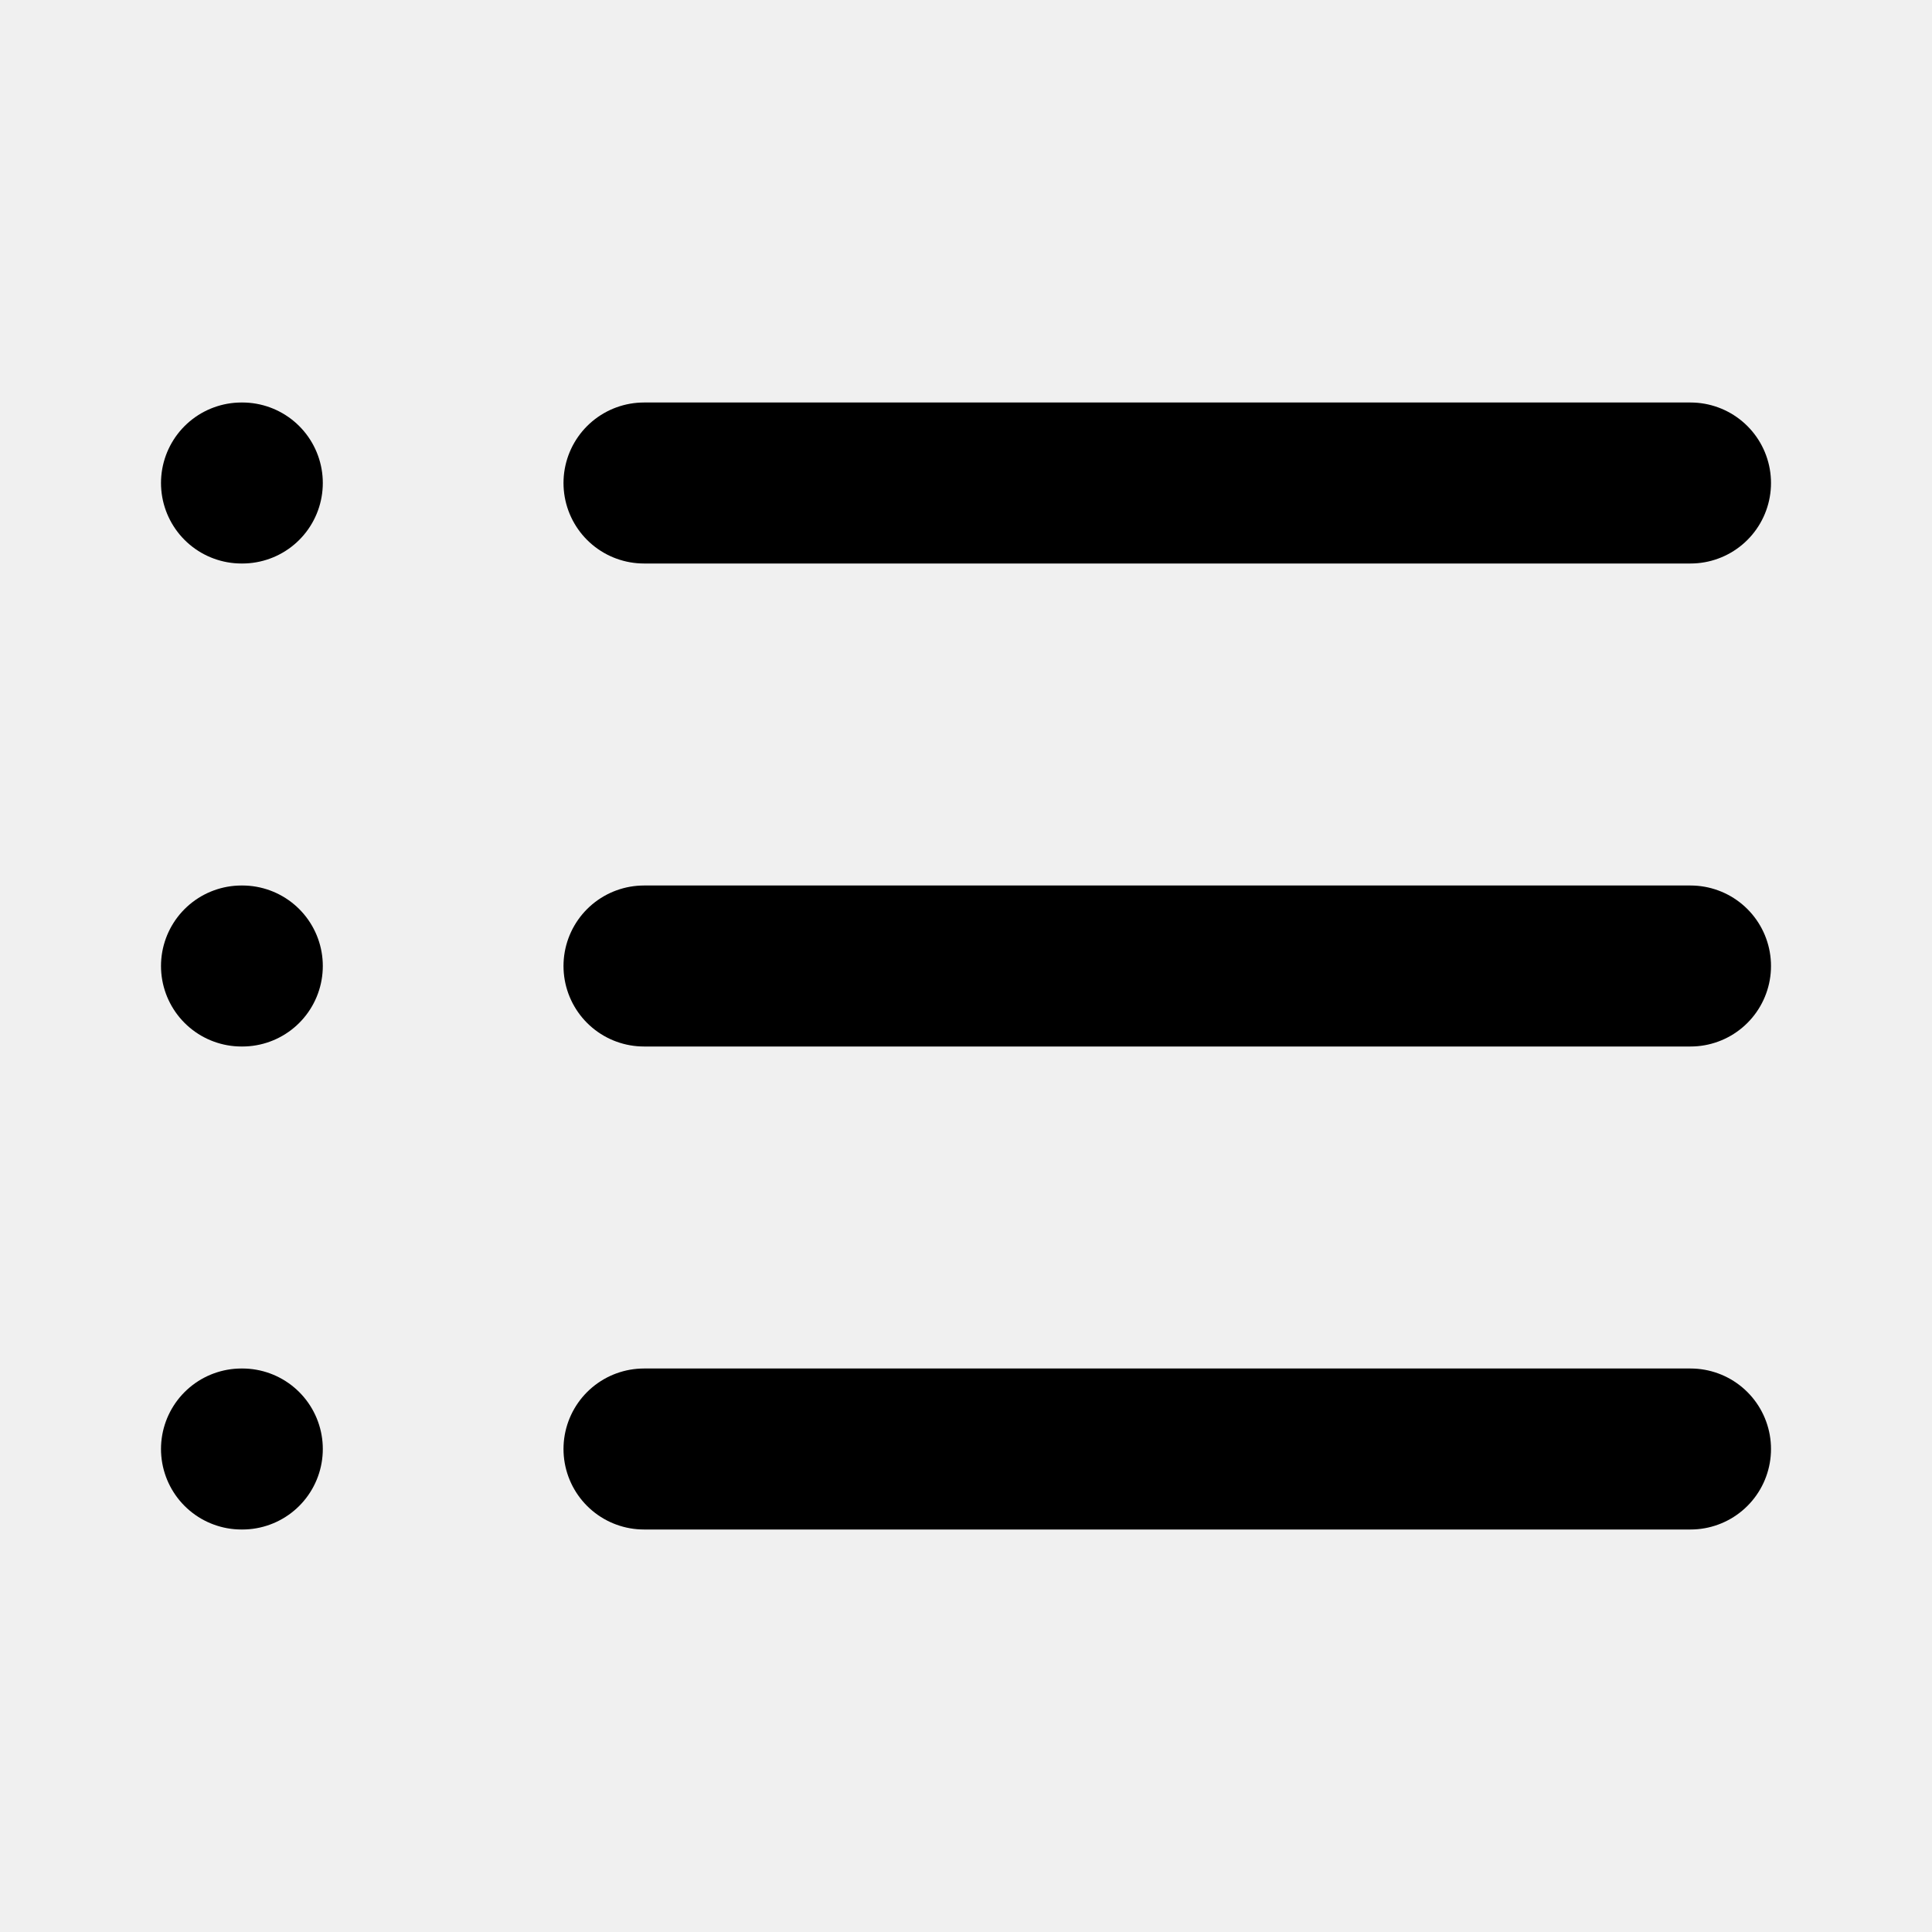
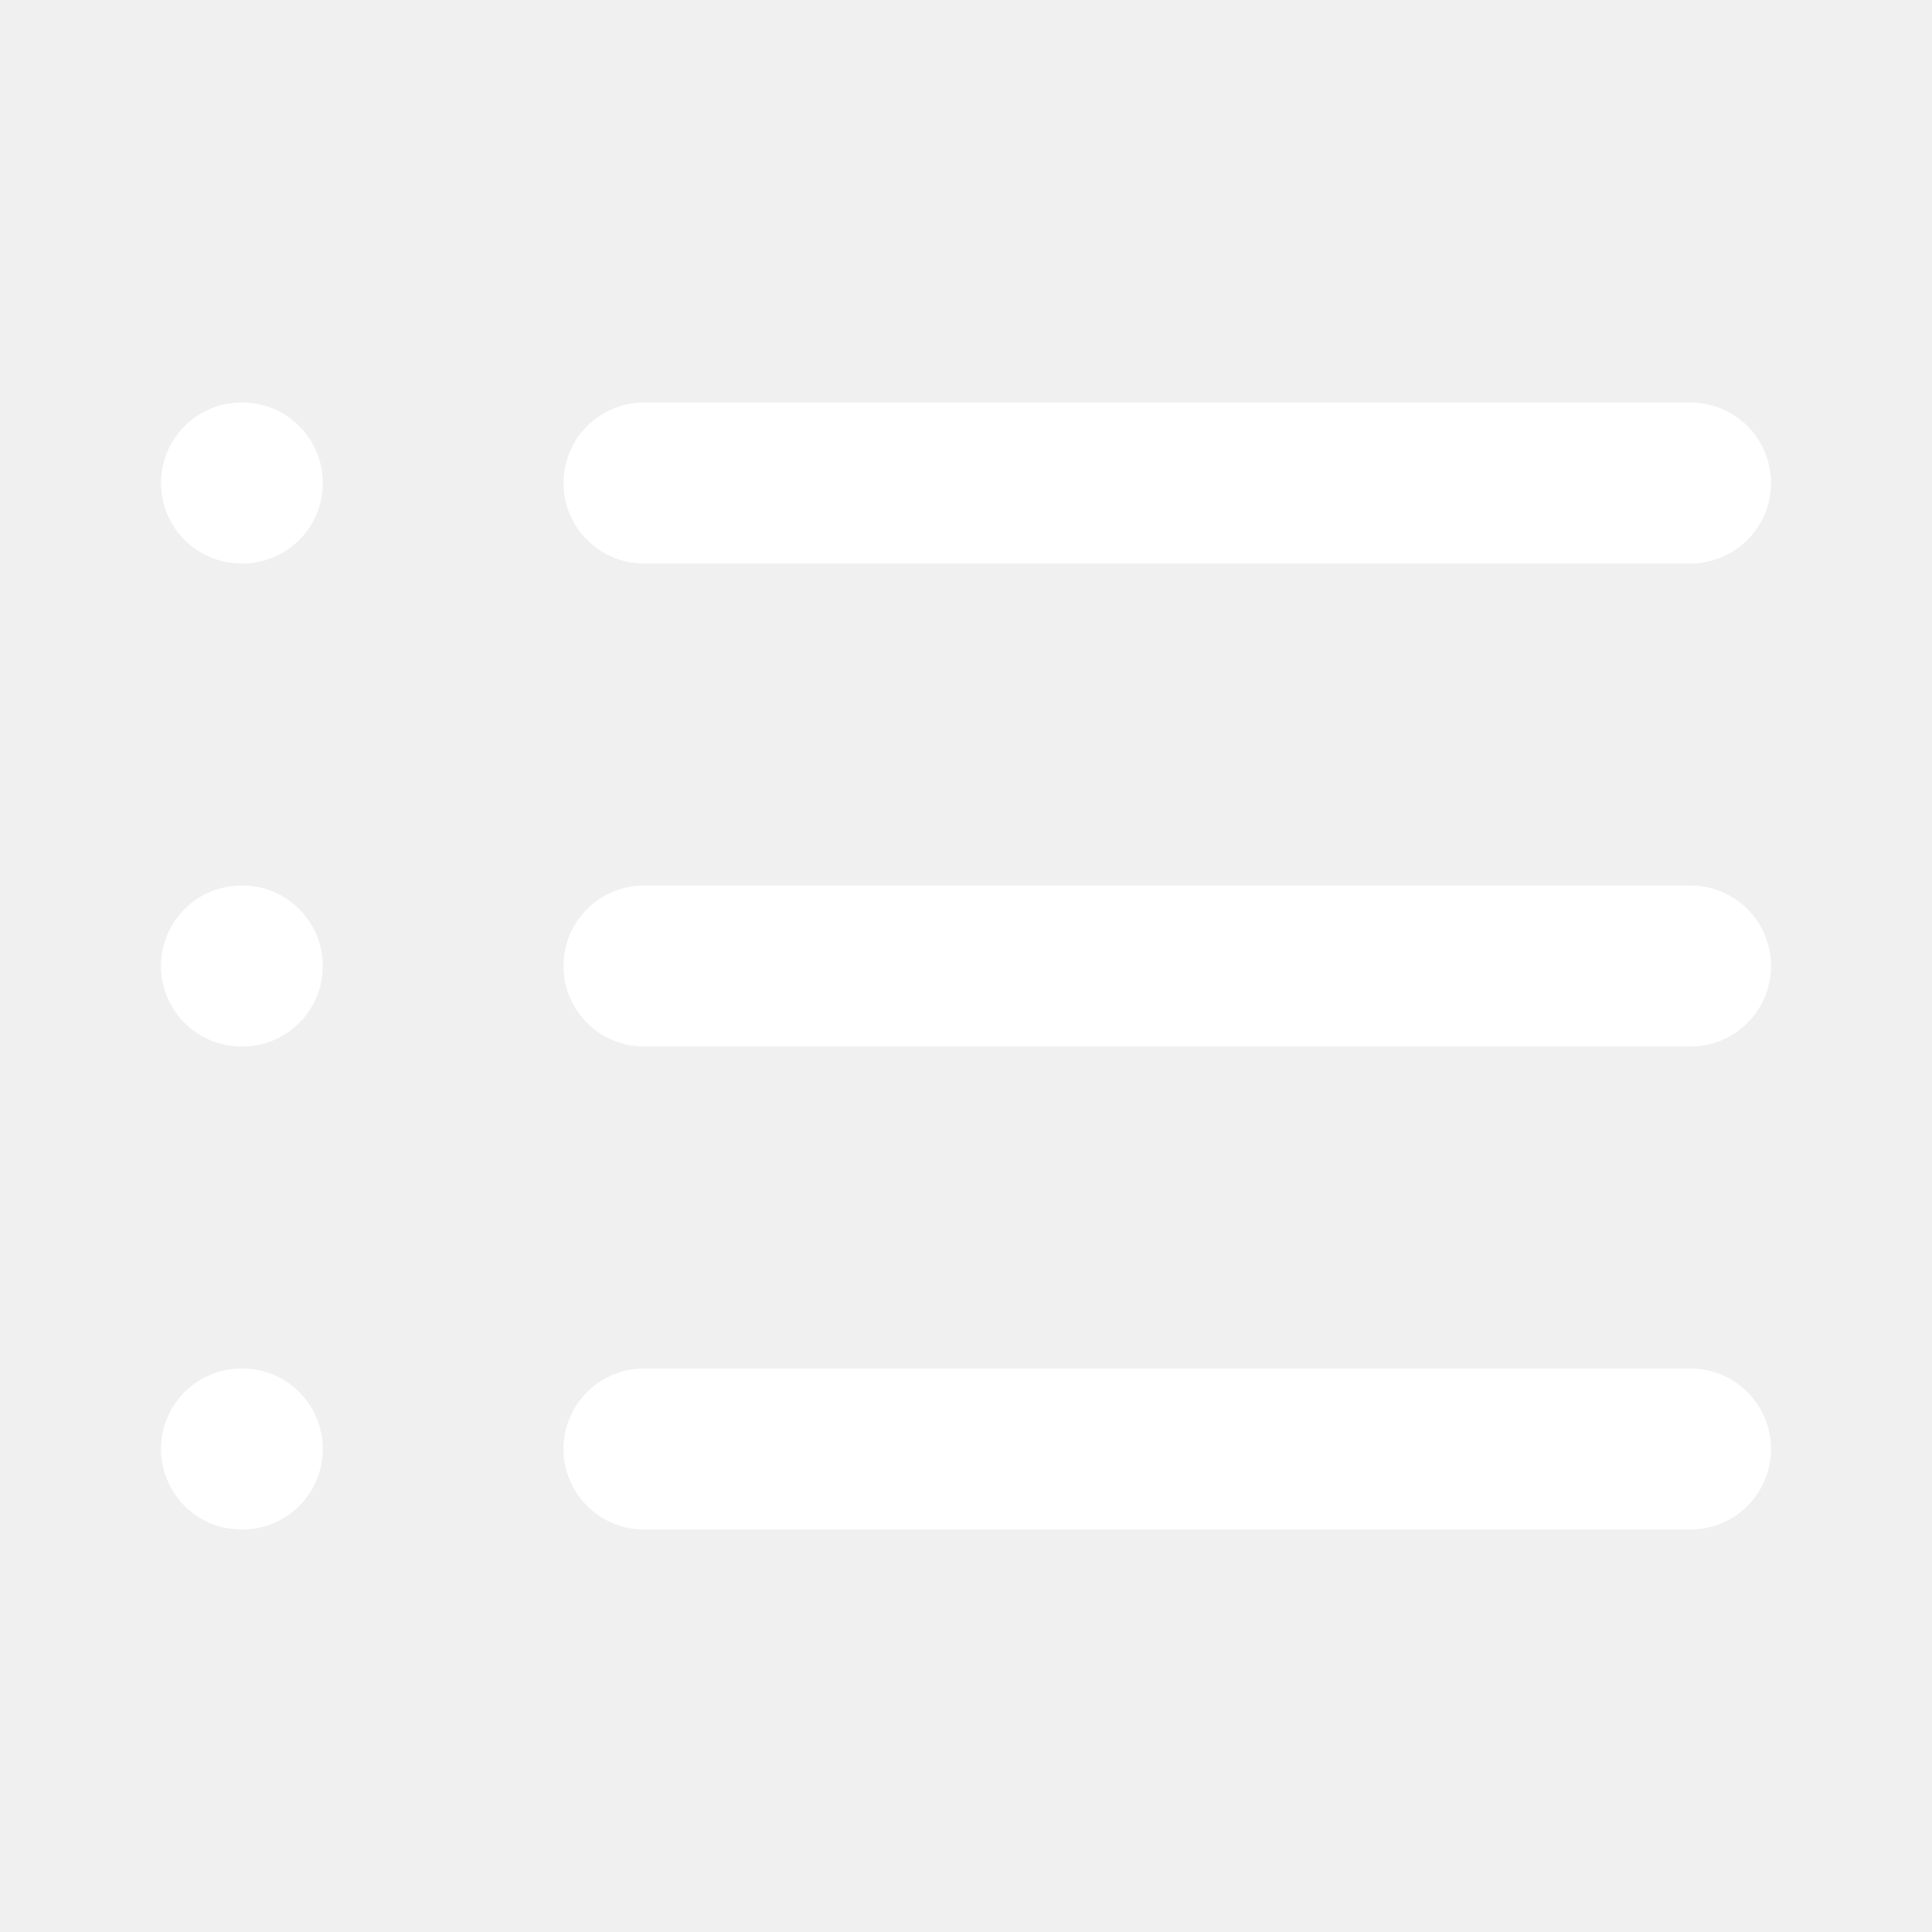
- <svg xmlns="http://www.w3.org/2000/svg" width="24" height="24" viewBox="0 0 24 24" fill="none" stroke="currentColor" stroke-width="2" stroke-linecap="round" stroke-linejoin="round" class="feather feather-list">
+ <svg xmlns="http://www.w3.org/2000/svg" width="24" height="24" viewBox="0 0 24 24" fill="none" stroke="white" stroke-width="2" stroke-linecap="round" stroke-linejoin="round" class="feather feather-list">
  <line x1="8" y1="6" x2="21" y2="6" />
  <line x1="8" y1="12" x2="21" y2="12" />
  <line x1="8" y1="18" x2="21" y2="18" />
  <line x1="3" y1="6" x2="3.01" y2="6" />
  <line x1="3" y1="12" x2="3.01" y2="12" />
  <line x1="3" y1="18" x2="3.01" y2="18" />
</svg>
